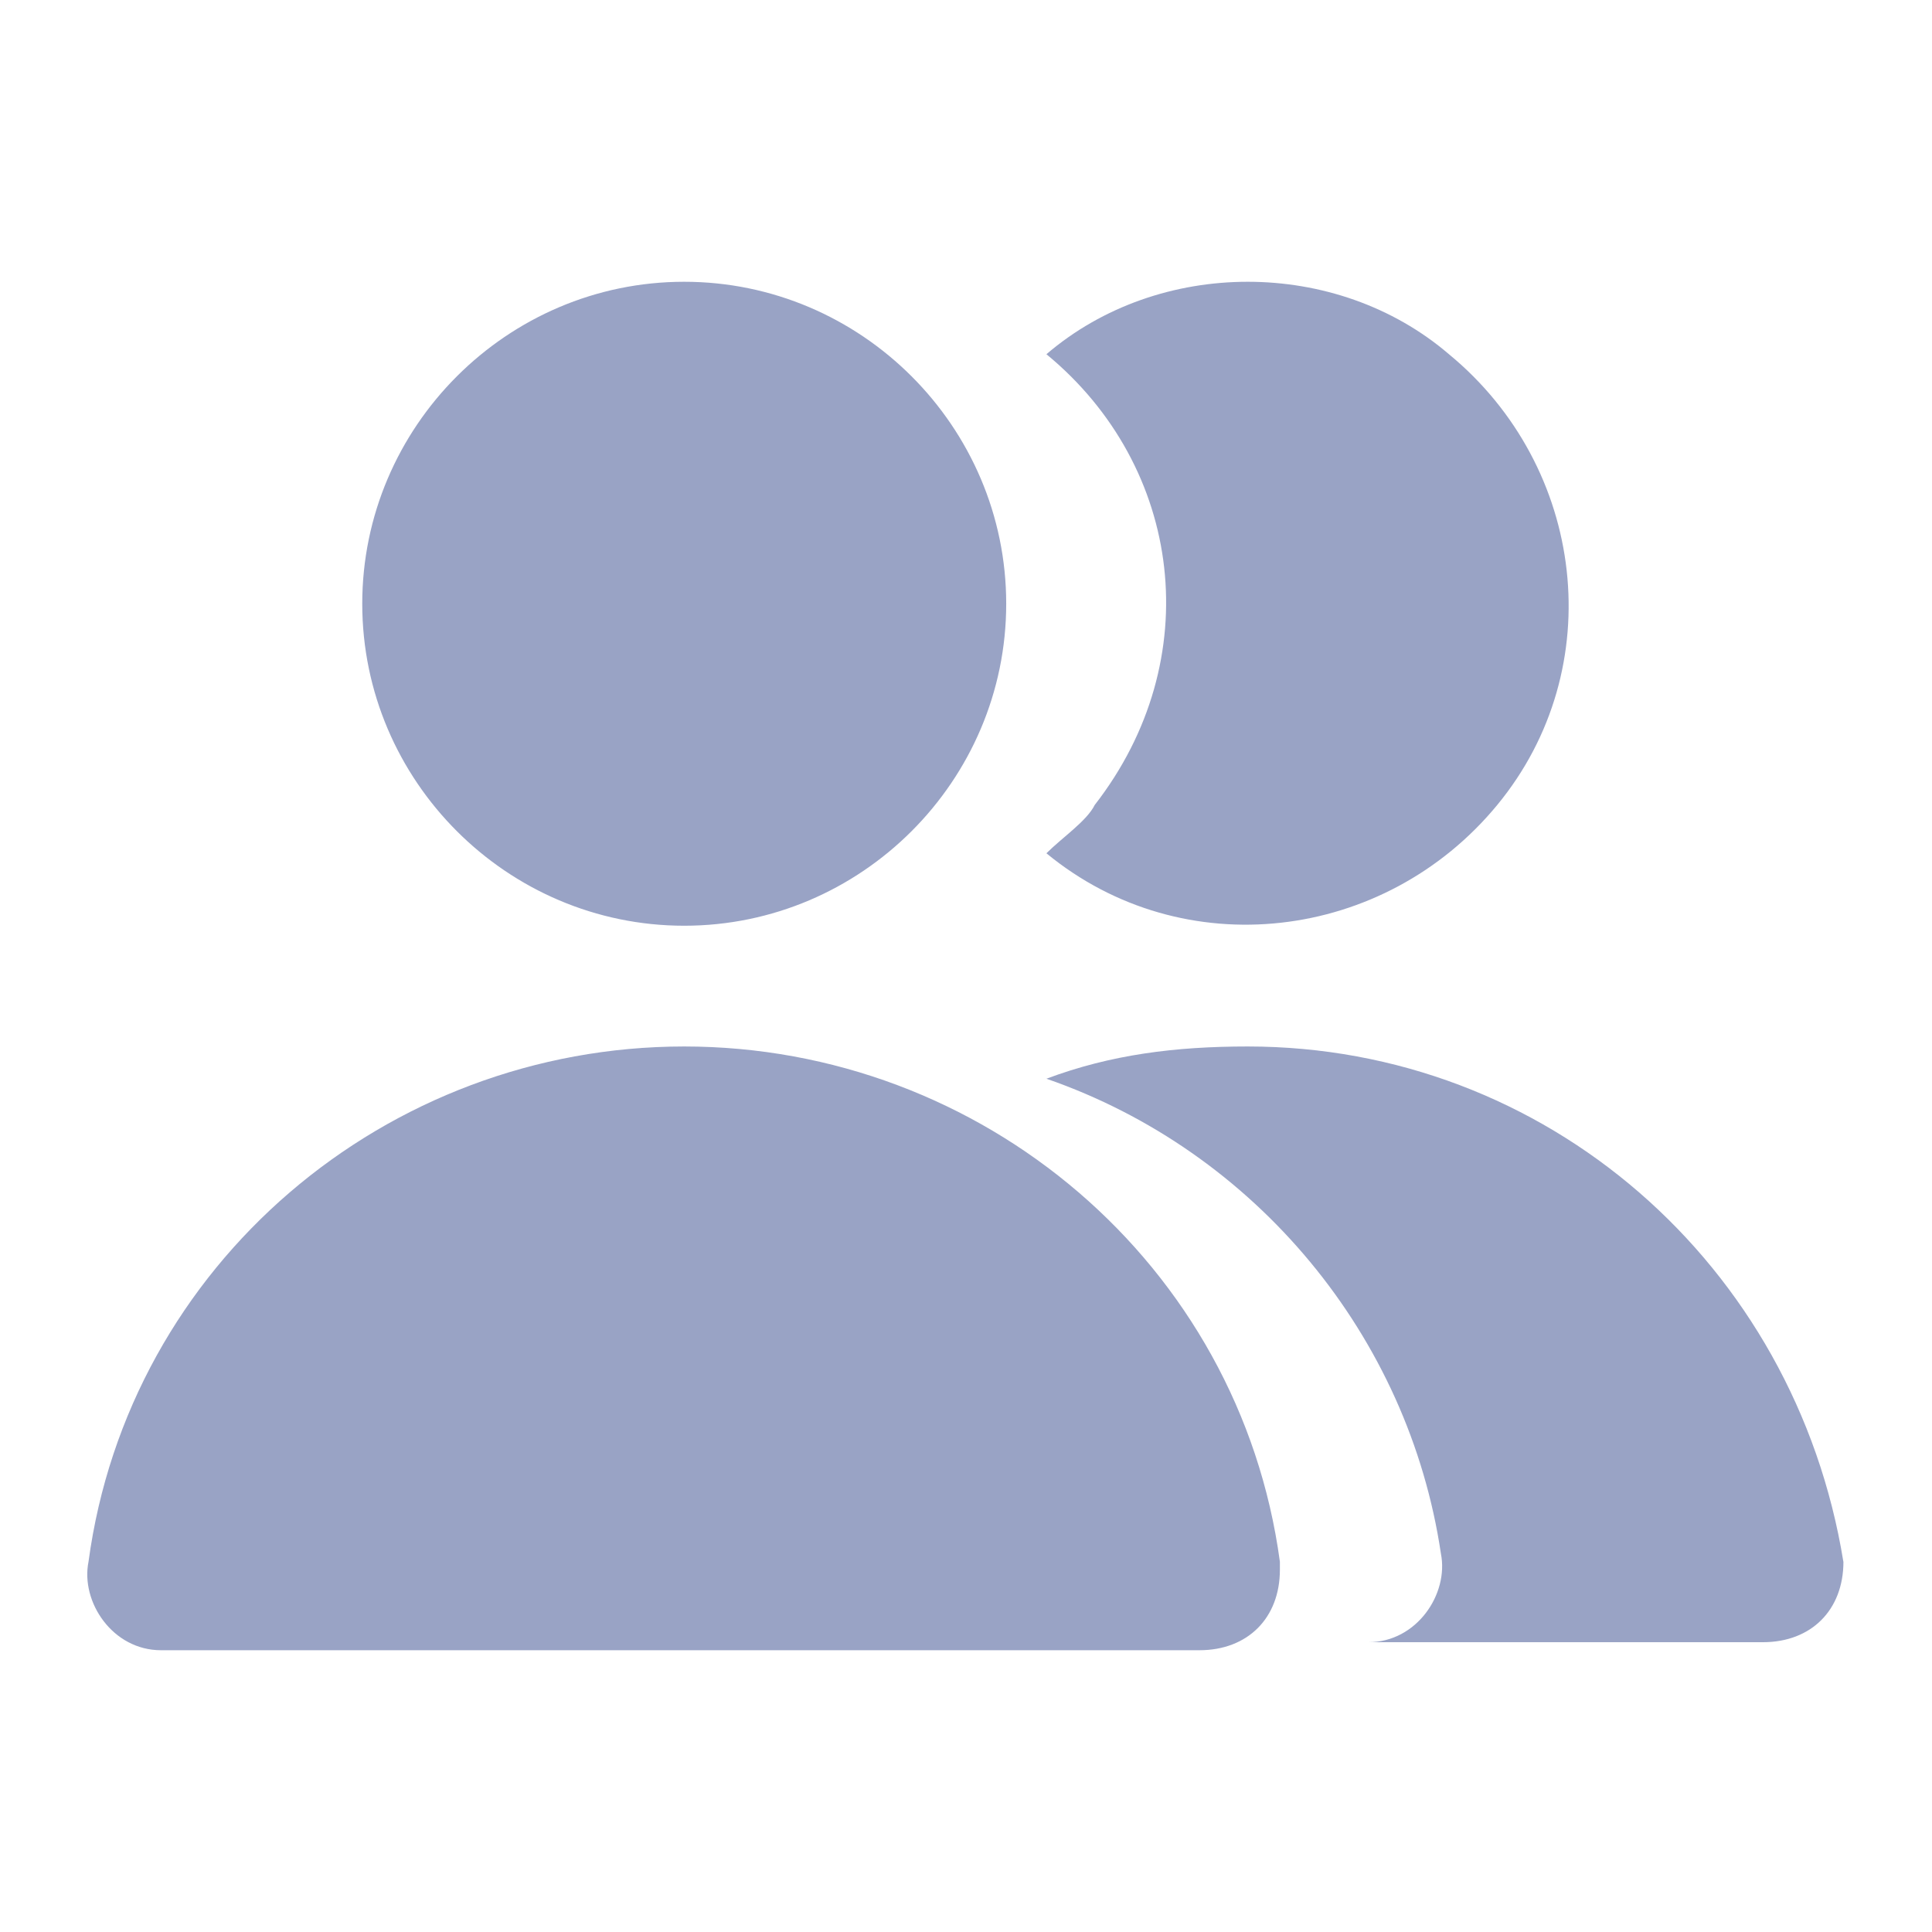
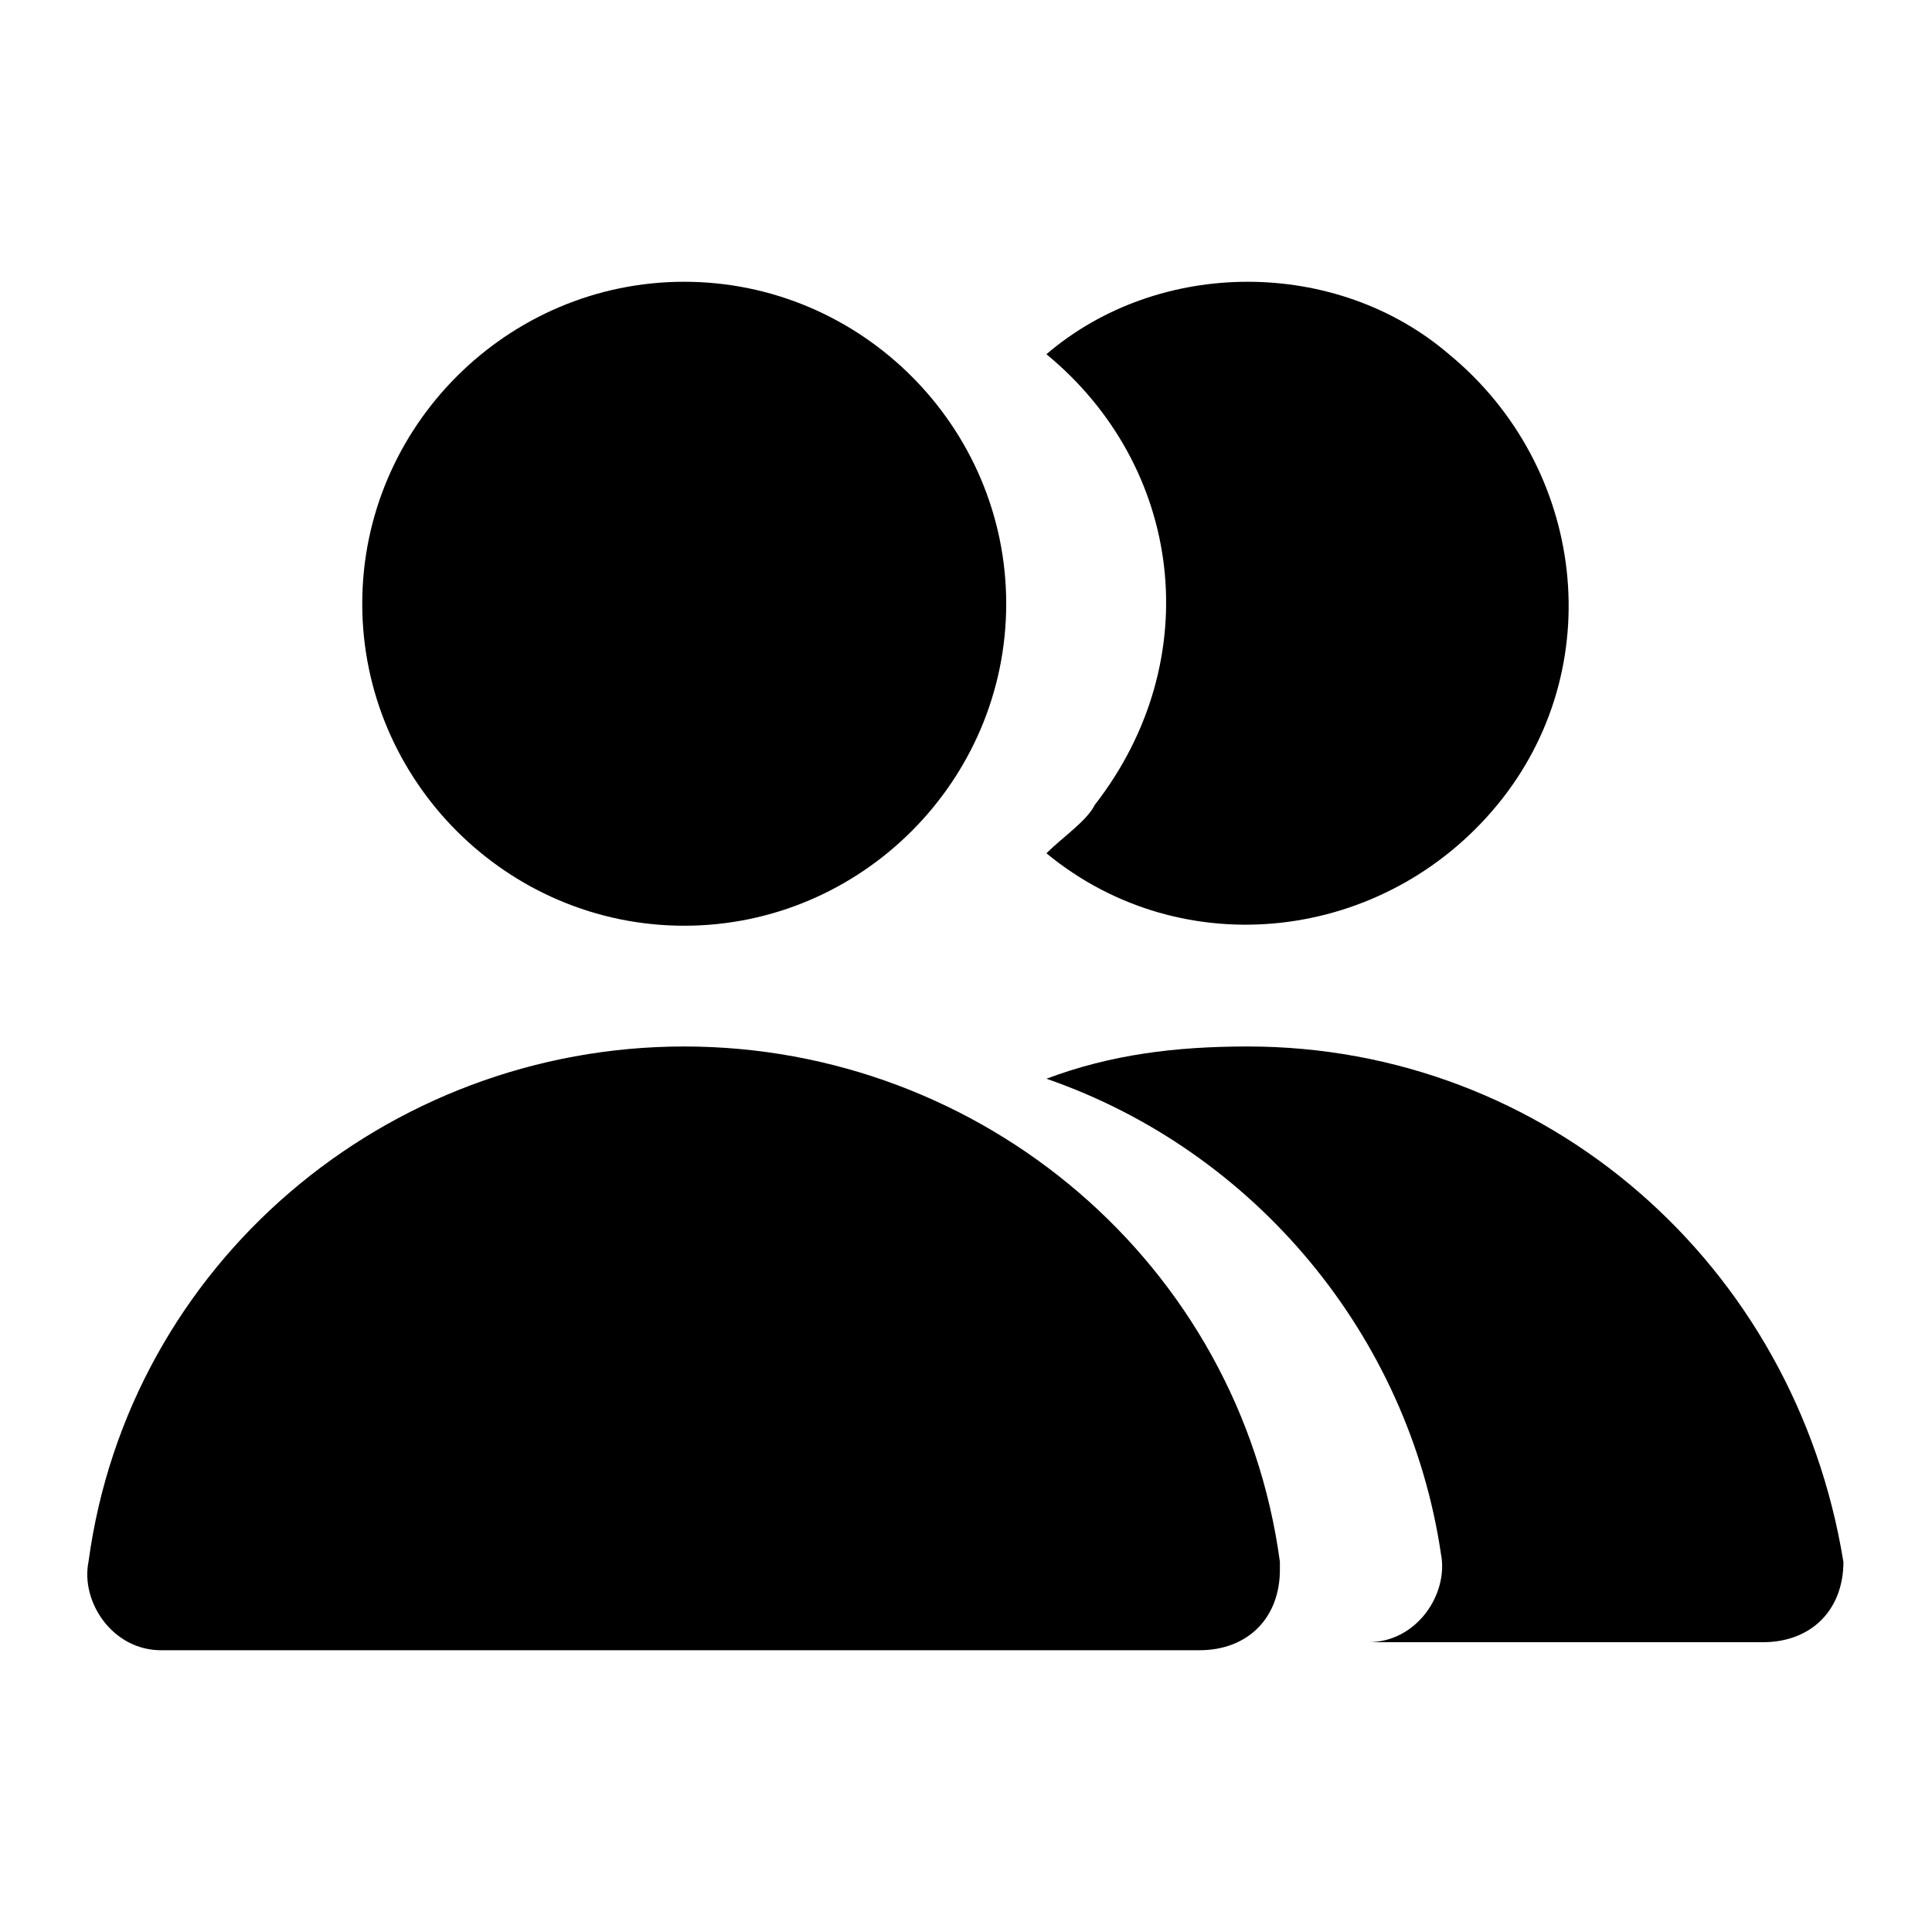
- <svg xmlns="http://www.w3.org/2000/svg" width="32" height="32" fill="none" viewBox="0 0 32 32">
-   <path d="M11.332 15.333c2.934 0 5.334-2.4 5.334-5.333 0-2.933-2.4-5.333-5.334-5.333C8.4 4.667 6 7.067 6 10c0 2.933 2.4 5.333 5.333 5.333zm6-1.2c2.267 1.867 5.6 1.467 7.467-.8 1.867-2.266 1.467-5.6-.8-7.466-.933-.8-2.133-1.2-3.333-1.2-1.2 0-2.4.4-3.334 1.2 2.267 1.866 2.667 5.066.8 7.466-.133.267-.533.534-.8.8zm13.2 11.734c-.8-4.934-4.933-8.534-9.866-8.534-1.2 0-2.267.134-3.334.534 3.467 1.2 6 4.266 6.534 7.866.133.667-.4 1.467-1.2 1.467h-.134H29.2c.8 0 1.333-.533 1.333-1.333 0 0 0 .133 0 0zm-19.2-8.534c-4.933 0-9.2 3.6-9.866 8.534-.134.666.4 1.466 1.2 1.466h17.2c.8 0 1.333-.533 1.333-1.333v-.133c-.667-4.934-4.933-8.534-9.867-8.534z" fill="#99A3C5" />
+ <svg xmlns="http://www.w3.org/2000/svg" width="32" height="32" viewBox="0 0 32 32">
+   <path d="M11.332 15.333c2.934 0 5.334-2.4 5.334-5.333 0-2.933-2.4-5.333-5.334-5.333C8.4 4.667 6 7.067 6 10c0 2.933 2.4 5.333 5.333 5.333zm6-1.2c2.267 1.867 5.6 1.467 7.467-.8 1.867-2.266 1.467-5.6-.8-7.466-.933-.8-2.133-1.2-3.333-1.2-1.2 0-2.4.4-3.334 1.2 2.267 1.866 2.667 5.066.8 7.466-.133.267-.533.534-.8.8zm13.2 11.734c-.8-4.934-4.933-8.534-9.866-8.534-1.2 0-2.267.134-3.334.534 3.467 1.2 6 4.266 6.534 7.866.133.667-.4 1.467-1.2 1.467h-.134H29.2c.8 0 1.333-.533 1.333-1.333 0 0 0 .133 0 0zm-19.2-8.534c-4.933 0-9.2 3.6-9.866 8.534-.134.666.4 1.466 1.2 1.466h17.2c.8 0 1.333-.533 1.333-1.333v-.133c-.667-4.934-4.933-8.534-9.867-8.534z" fill="inherit" />
</svg>
